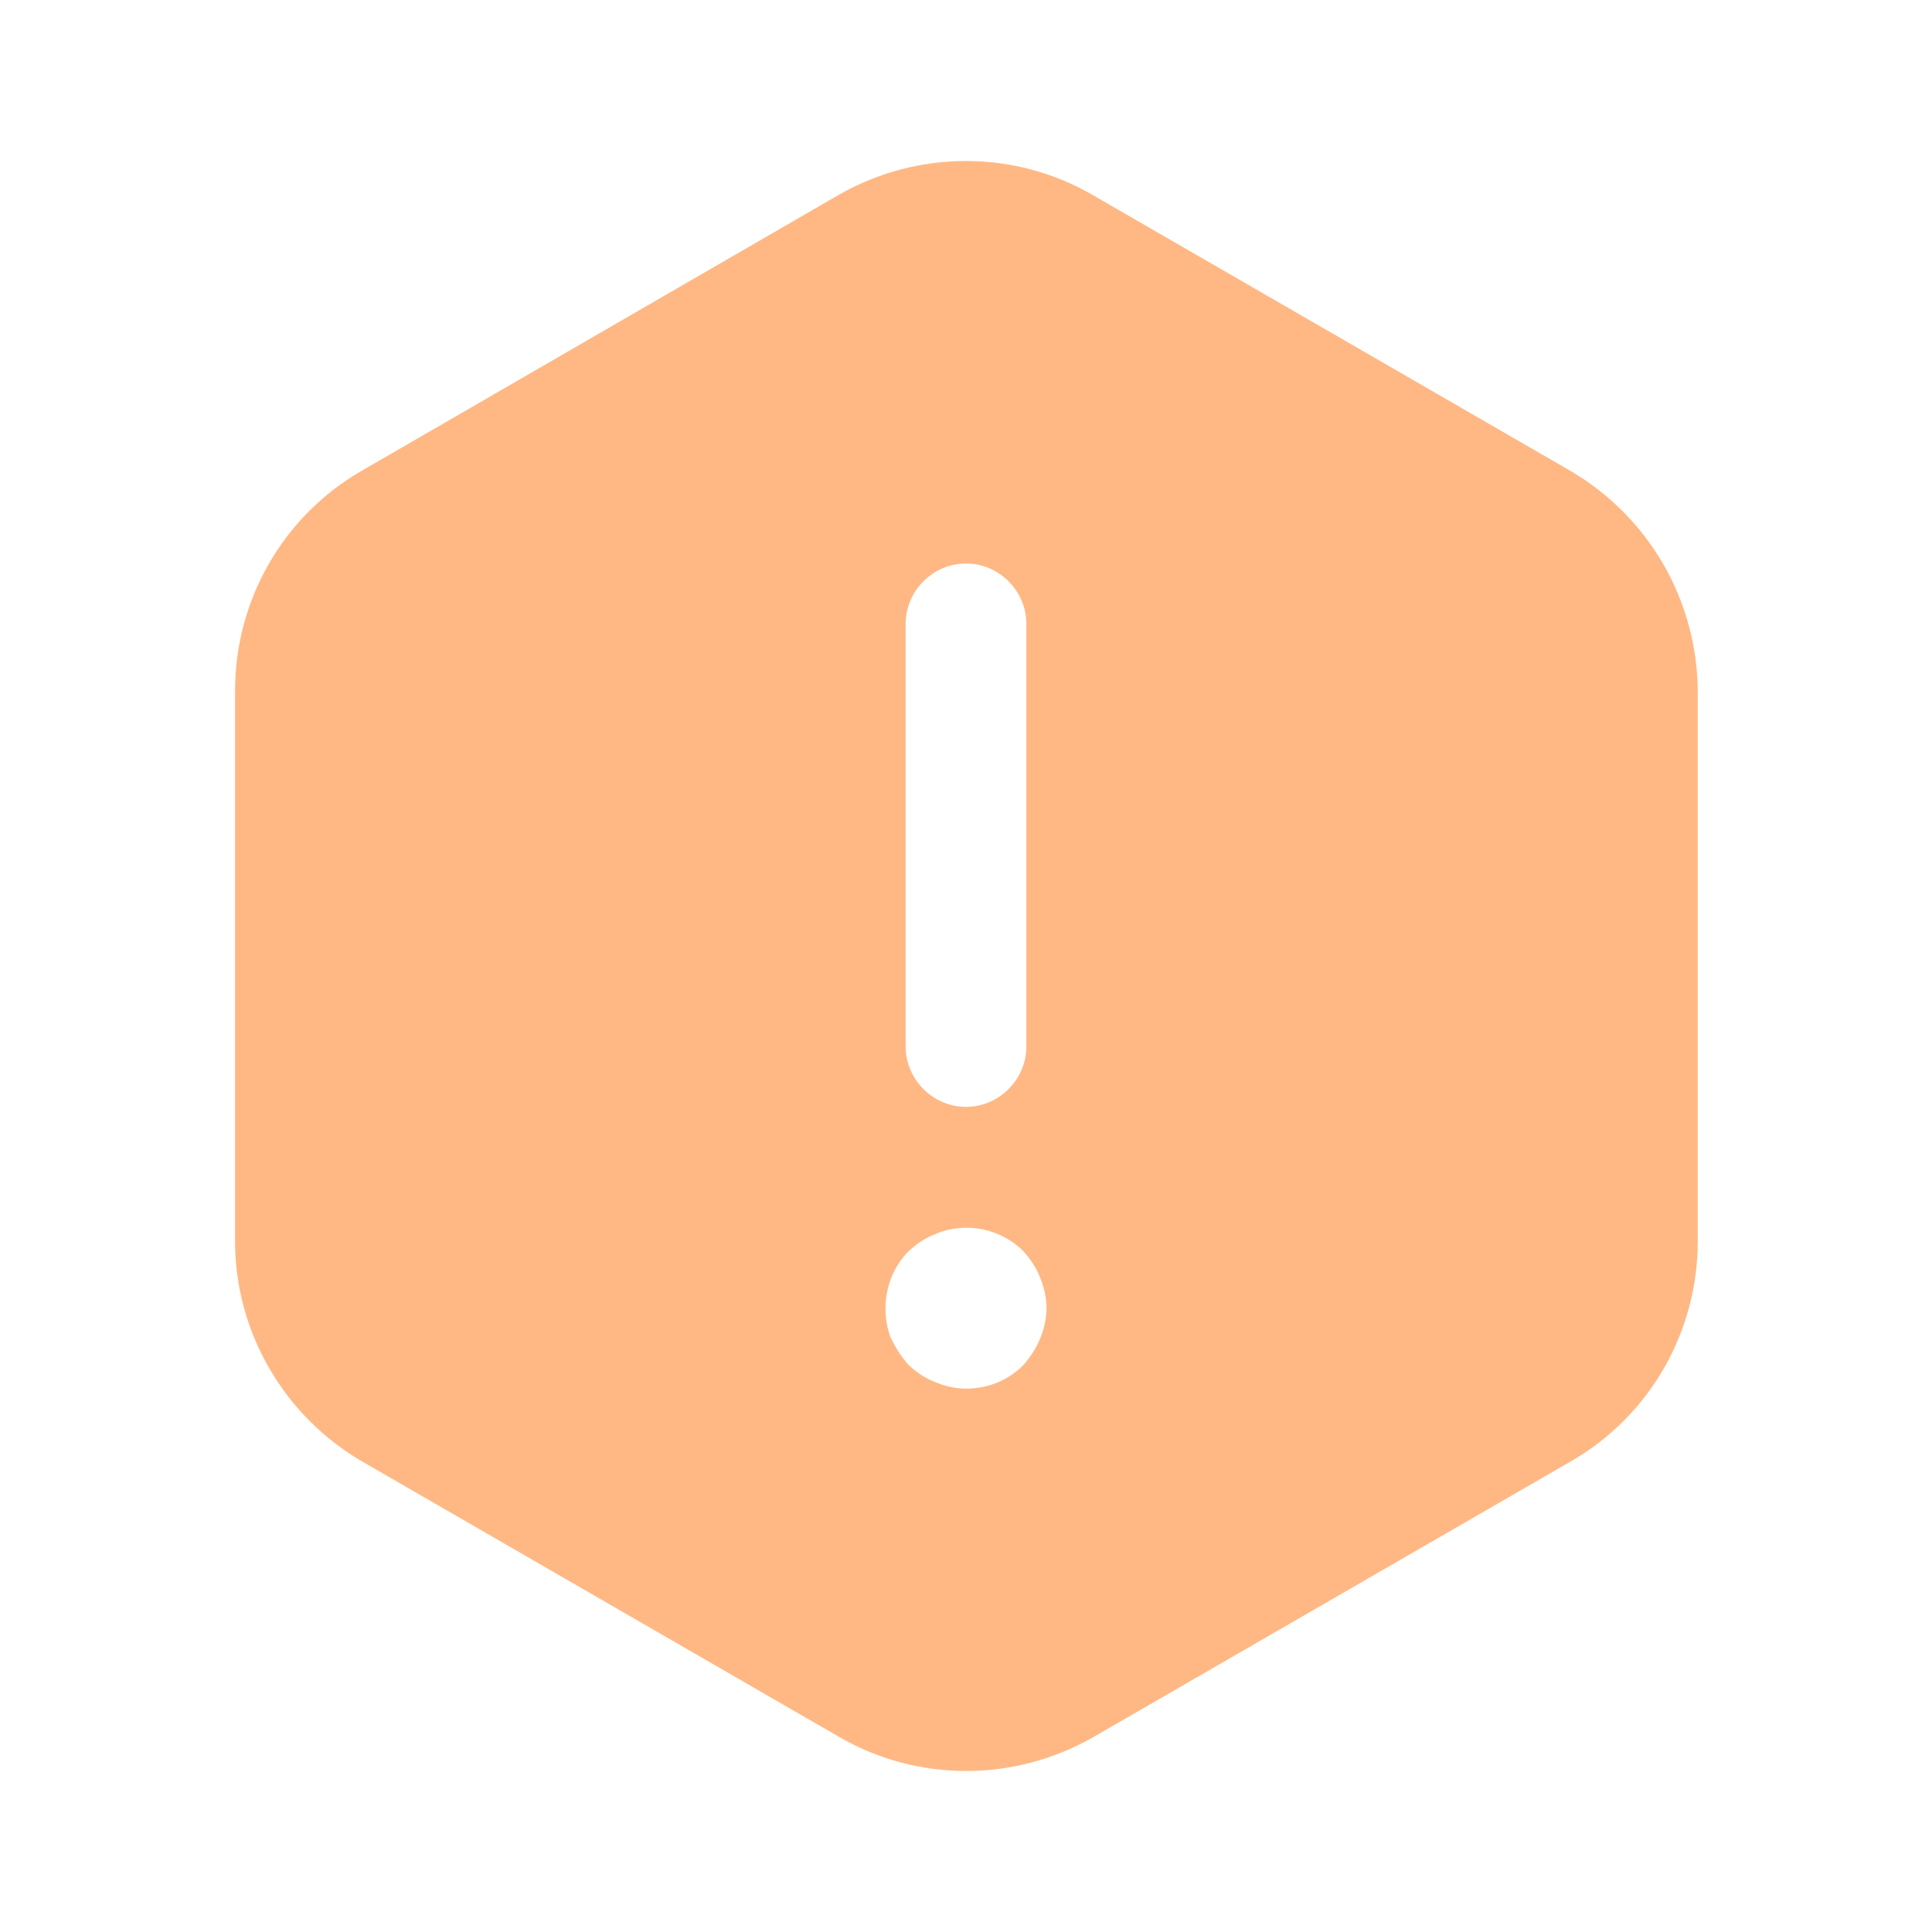
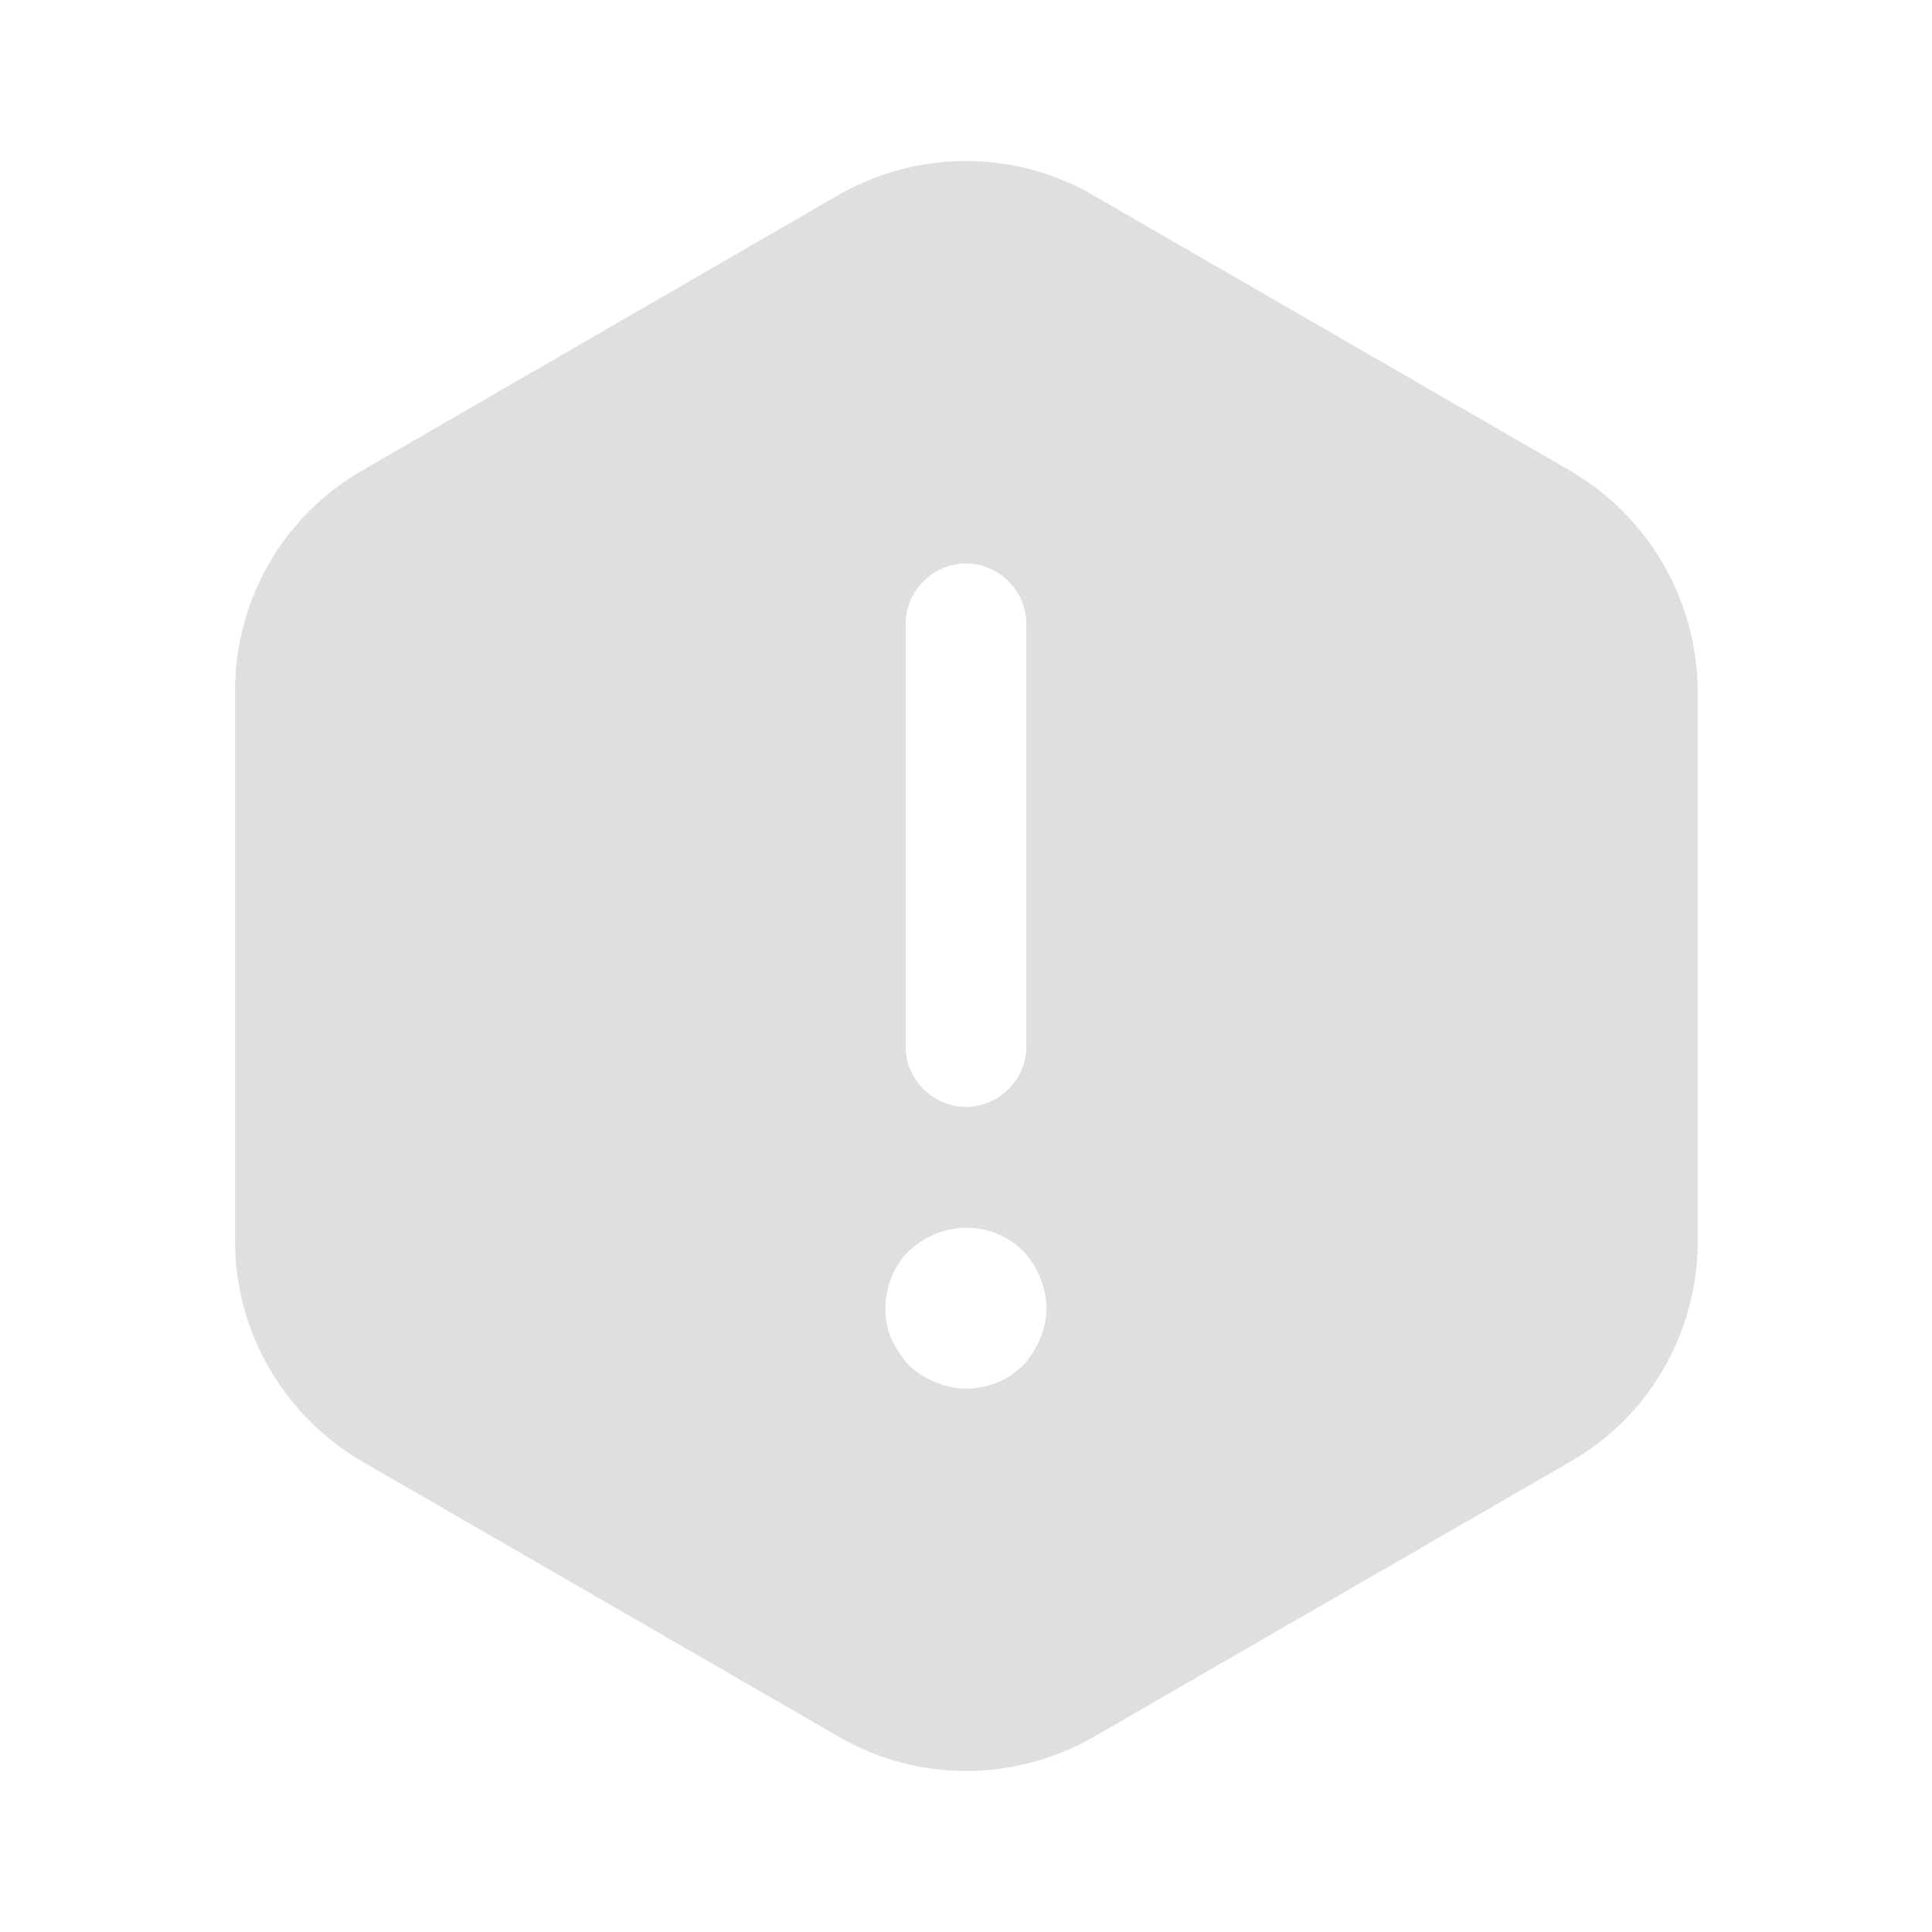
<svg xmlns="http://www.w3.org/2000/svg" width="24" height="24" viewBox="0 0 24 24" fill="none">
-   <path d="M19.51 5.85L13.57 2.42C12.6 1.86 11.4 1.86 10.42 2.42L4.49 5.85C3.52 6.41 2.92 7.45 2.92 8.58V15.42C2.92 16.54 3.52 17.58 4.49 18.15L10.43 21.58C11.4 22.14 12.6 22.14 13.58 21.58L19.52 18.15C20.49 17.59 21.09 16.55 21.09 15.42V8.58C21.08 7.45 20.48 6.42 19.51 5.85ZM11.25 7.75C11.25 7.34 11.59 7 12 7C12.41 7 12.75 7.34 12.75 7.75V13C12.75 13.41 12.41 13.75 12 13.75C11.59 13.75 11.25 13.41 11.25 13V7.75ZM12.92 16.63C12.87 16.75 12.8 16.86 12.71 16.96C12.52 17.15 12.27 17.25 12 17.25C11.87 17.25 11.74 17.22 11.62 17.17C11.49 17.12 11.39 17.05 11.29 16.96C11.2 16.86 11.13 16.75 11.07 16.63C11.02 16.51 11 16.38 11 16.25C11 15.99 11.1 15.73 11.29 15.54C11.39 15.45 11.49 15.38 11.62 15.33C11.99 15.17 12.43 15.26 12.71 15.54C12.8 15.64 12.87 15.74 12.92 15.87C12.97 15.99 13 16.12 13 16.25C13 16.38 12.97 16.51 12.92 16.63Z" fill="#FFB884" />
+   <path d="M19.51 5.85L13.57 2.42C12.6 1.86 11.4 1.86 10.42 2.42L4.49 5.85C3.52 6.41 2.92 7.45 2.92 8.58V15.42C2.92 16.54 3.52 17.58 4.49 18.15L10.43 21.58C11.4 22.14 12.6 22.14 13.58 21.58L19.52 18.15C20.49 17.59 21.09 16.55 21.09 15.42V8.58C21.08 7.45 20.48 6.42 19.51 5.85ZM11.25 7.75C11.25 7.34 11.59 7 12 7C12.41 7 12.75 7.34 12.75 7.75V13C12.75 13.41 12.41 13.75 12 13.75C11.59 13.75 11.25 13.41 11.25 13V7.75ZM12.92 16.63C12.87 16.75 12.8 16.86 12.71 16.96C12.52 17.15 12.27 17.25 12 17.25C11.87 17.25 11.74 17.22 11.62 17.17C11.49 17.12 11.39 17.05 11.29 16.96C11.2 16.86 11.13 16.75 11.07 16.63C11.02 16.51 11 16.38 11 16.25C11 15.99 11.1 15.73 11.29 15.54C11.39 15.45 11.49 15.38 11.62 15.33C11.99 15.17 12.43 15.26 12.71 15.54C12.8 15.64 12.87 15.74 12.92 15.87C12.97 15.99 13 16.12 13 16.25C13 16.38 12.97 16.51 12.92 16.63Z" fill="#DFDFE1" />
</svg>
